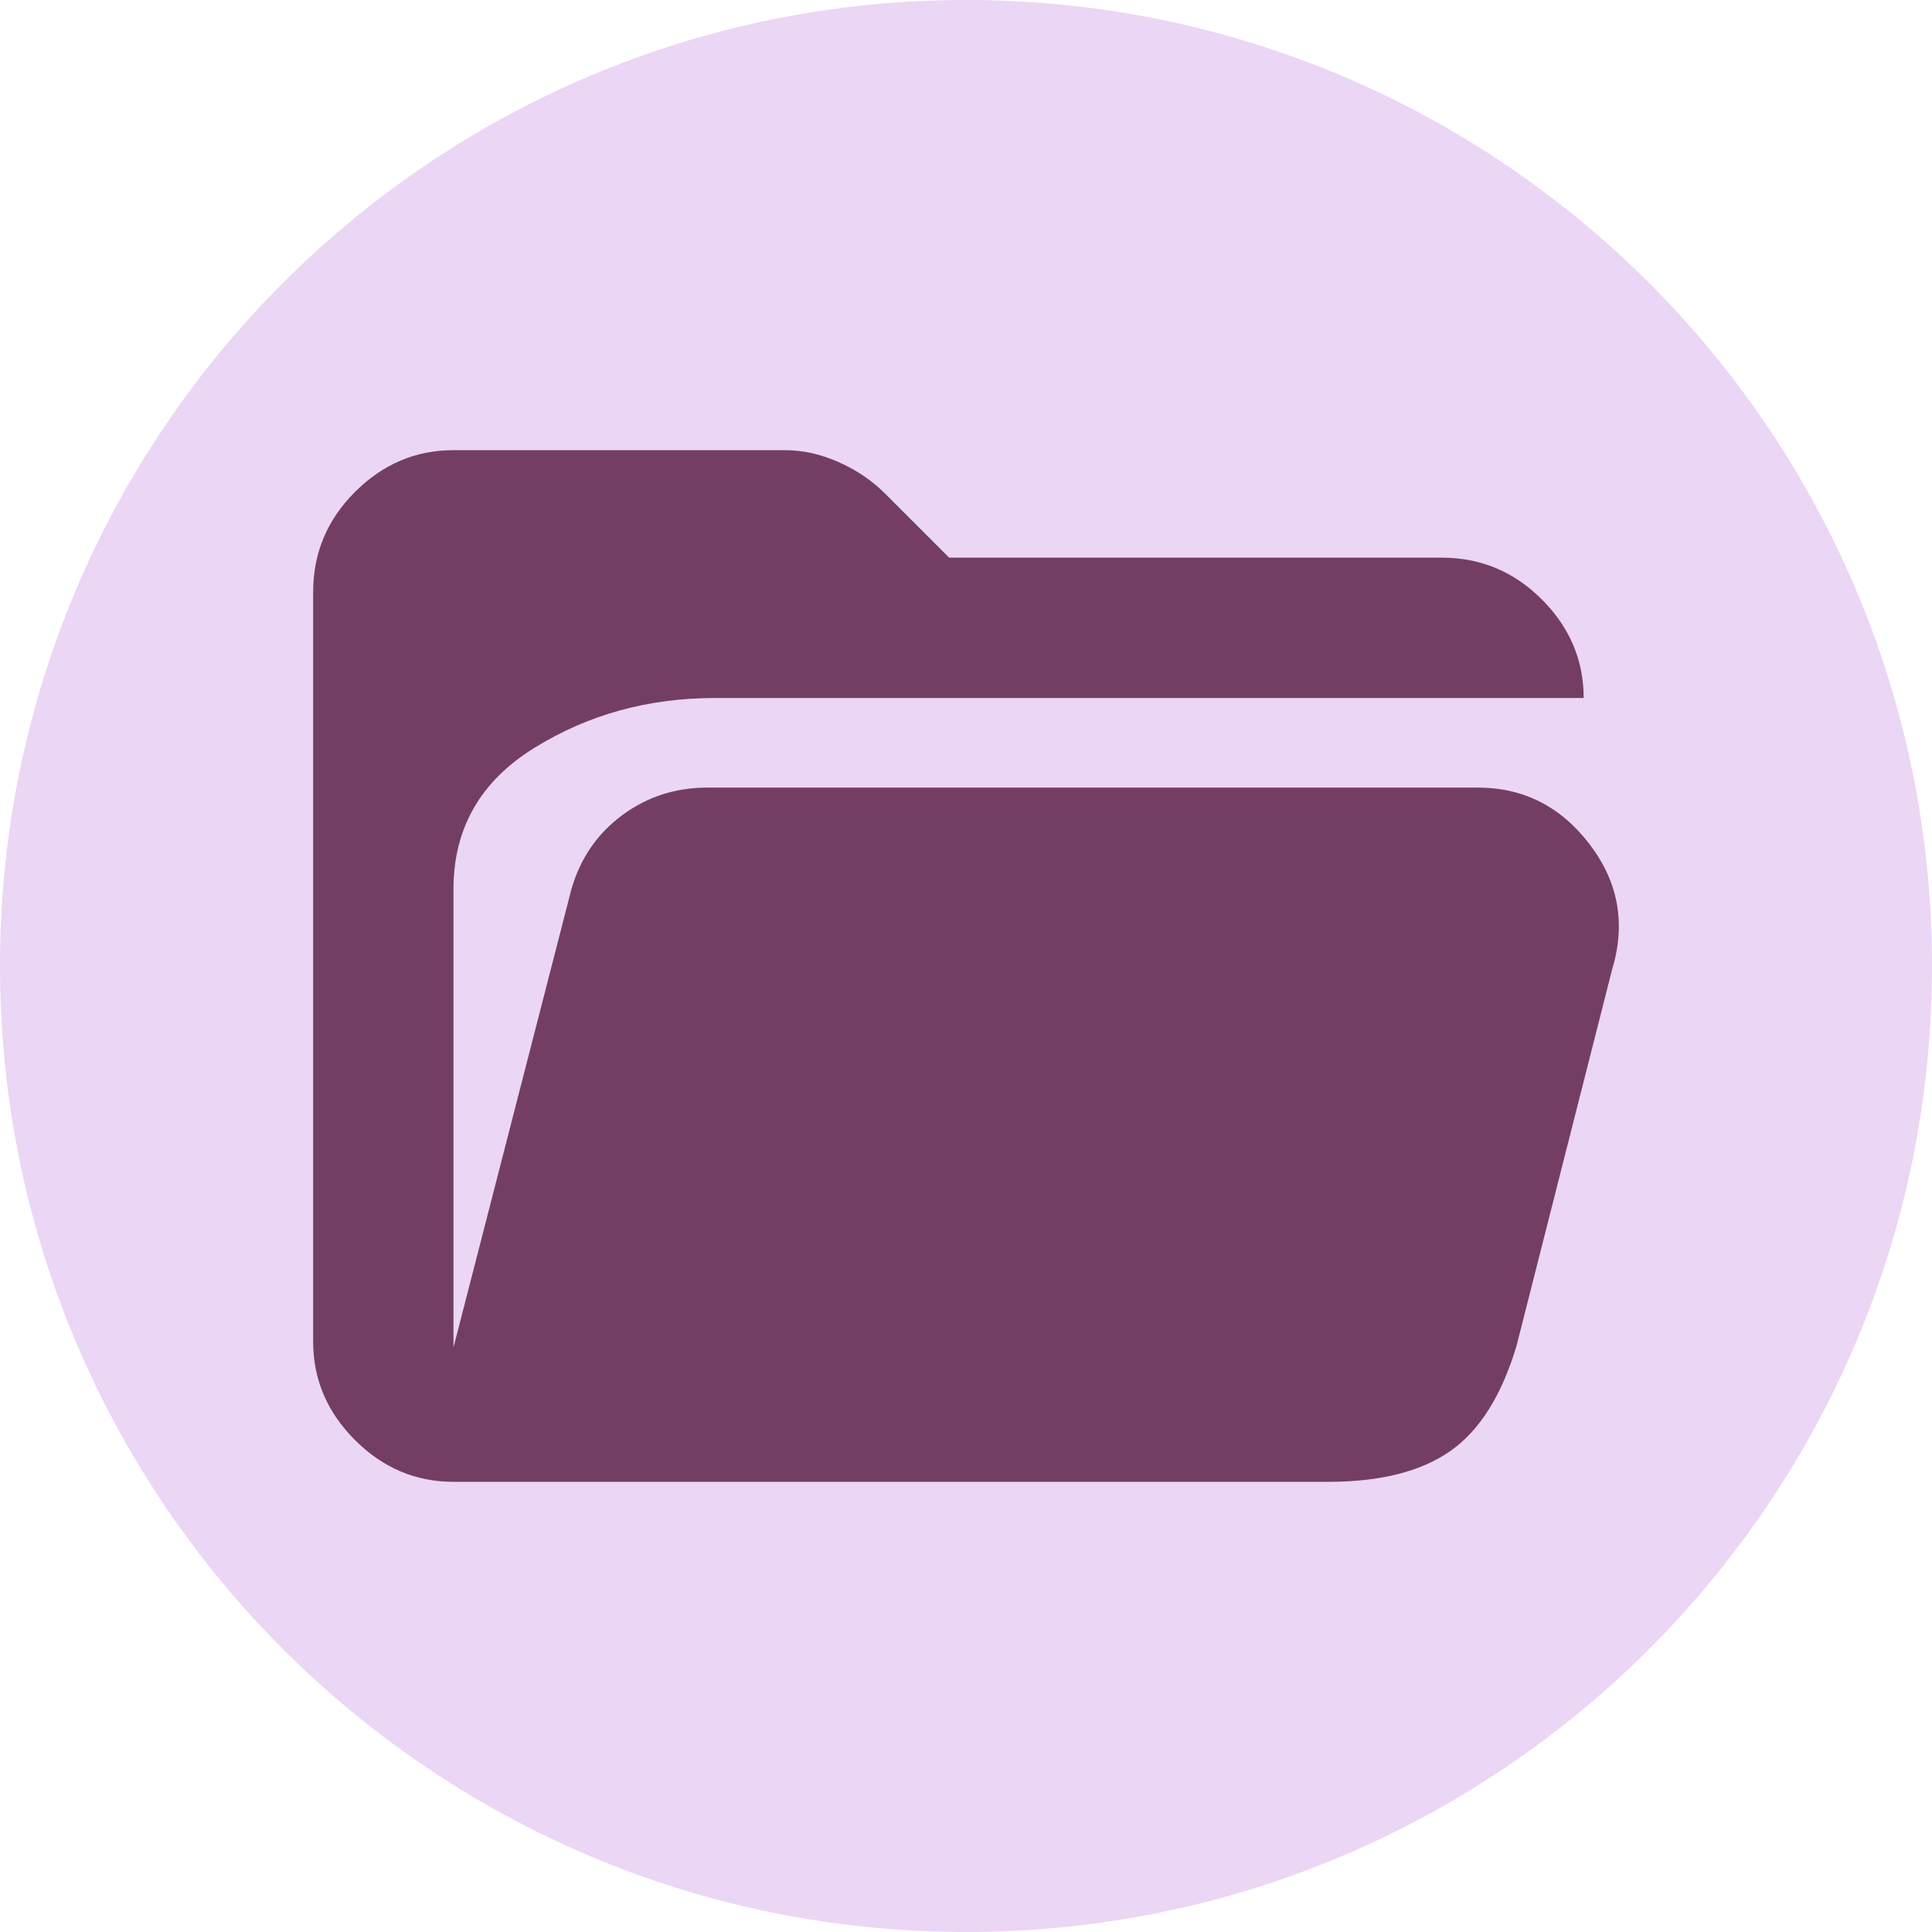
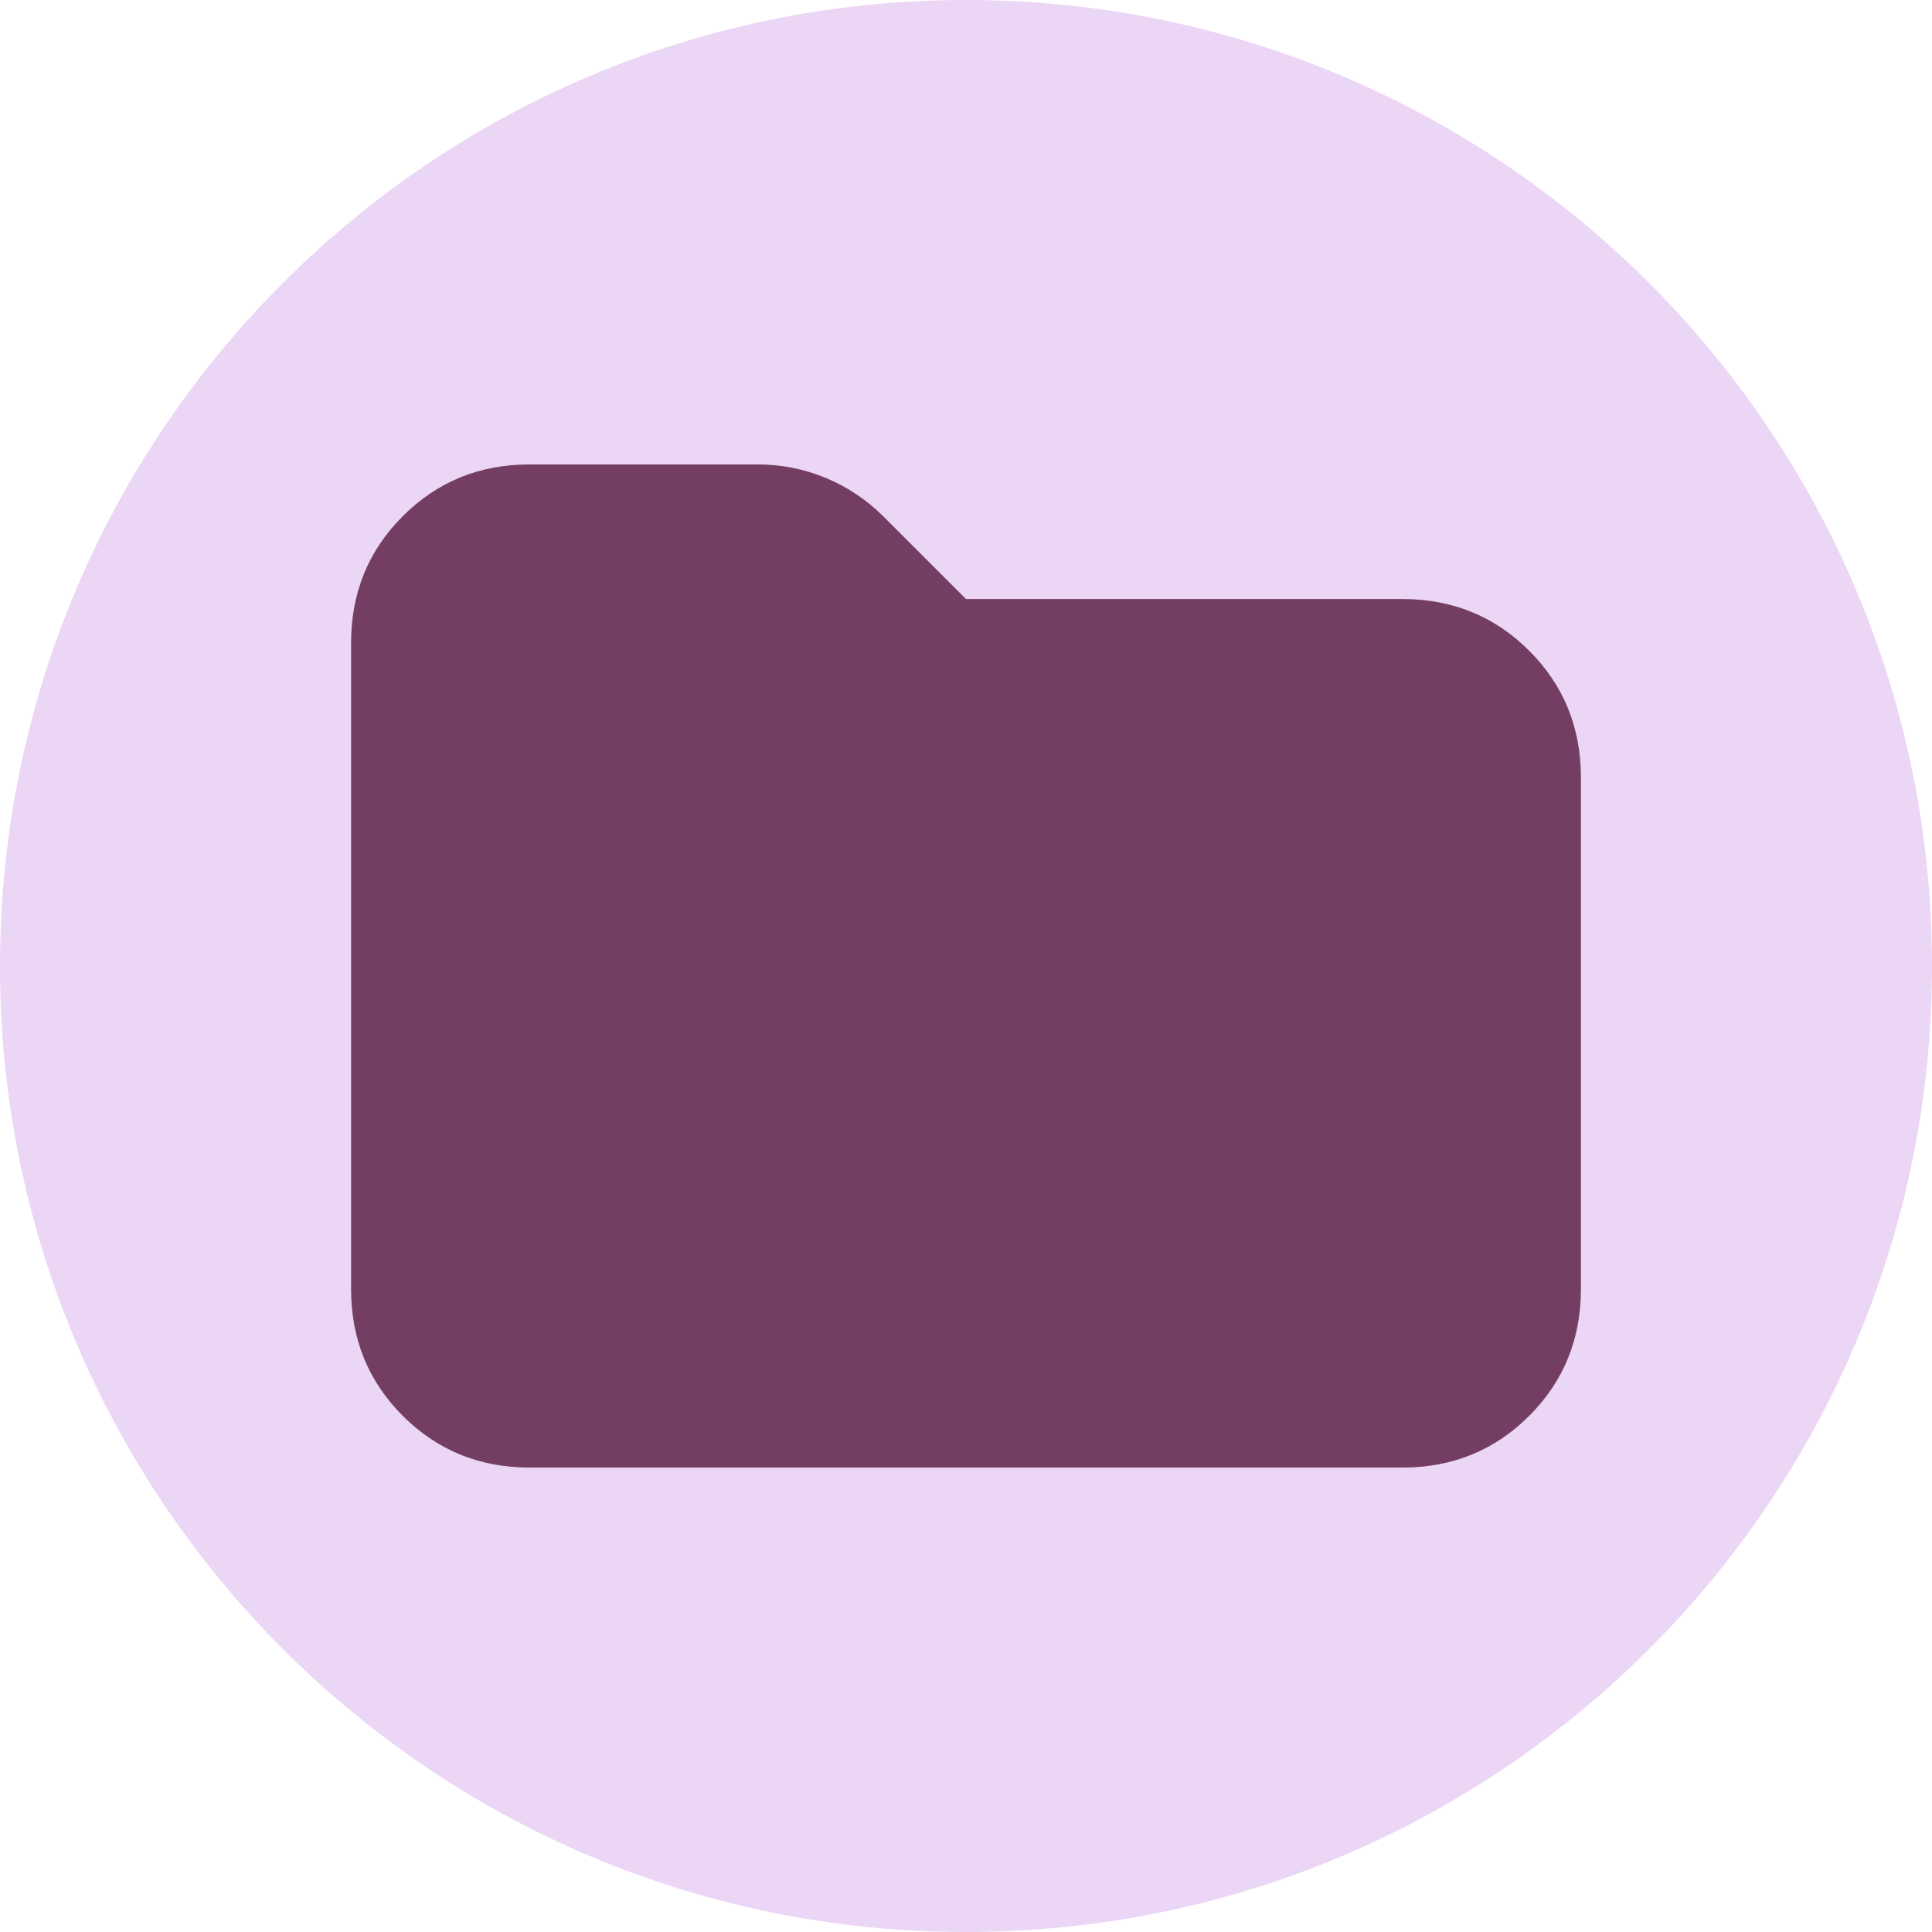
<svg xmlns="http://www.w3.org/2000/svg" viewBox="0 -960 960 960" width="960px" height="960px">
  <ellipse style="fill: #ebd6f5;" cx="480" cy="-480" rx="480" ry="480" transform="matrix(1, 0, 0, 1, 0, 2.2737367544323206e-13)" />
-   <path d="M 786.922 -613.162 L 355.161 -613.162 C 322.025 -613.162 292.103 -604.878 265.396 -588.31 C 238.689 -571.742 225.336 -548.373 225.336 -518.205 L 225.336 -290.455 L 283.943 -518.205 C 288.393 -533.536 296.801 -545.777 309.166 -554.927 C 321.53 -564.077 335.626 -568.651 351.452 -568.651 L 734.25 -568.651 C 757.001 -568.651 775.548 -559.254 789.89 -540.461 C 804.233 -521.666 807.941 -500.894 801.018 -478.145 L 753.539 -291.196 C 746.12 -266.467 735.116 -249.034 720.526 -238.896 C 705.936 -228.756 685.783 -223.687 660.065 -223.687 L 225.336 -223.687 C 206.543 -223.687 190.222 -230.611 176.373 -244.46 C 162.524 -258.307 155.601 -274.628 155.601 -293.422 L 155.601 -665.834 C 155.601 -685.123 162.524 -701.691 176.373 -715.539 C 190.222 -729.387 206.543 -736.312 225.336 -736.312 L 390.029 -736.312 C 398.931 -736.312 407.834 -734.332 416.735 -730.376 C 425.637 -726.419 433.303 -721.226 439.733 -714.797 L 471.633 -682.898 L 716.446 -682.898 C 735.734 -682.898 752.302 -675.972 766.151 -662.125 C 779.998 -648.276 786.922 -631.957 786.922 -613.162 Z" style="fill: #743e62;" />
+   <path d="M 263.158 -230.772 C 238.281 -230.772 217.278 -239.338 200.147 -256.469 C 183.015 -273.601 174.45 -294.605 174.45 -319.48 L 174.45 -640.52 C 174.45 -665.395 183.015 -686.399 200.147 -703.531 C 217.278 -720.662 238.281 -729.228 263.158 -729.228 L 376.507 -729.228 C 388.241 -729.228 399.505 -726.998 410.301 -722.539 C 421.096 -718.081 430.718 -711.627 439.166 -703.179 L 480 -662.345 L 696.842 -662.345 C 721.718 -662.345 742.721 -653.779 759.853 -636.647 C 776.984 -619.516 785.55 -598.512 785.55 -573.636 L 785.55 -319.48 C 785.55 -294.605 776.984 -273.601 759.853 -256.469 C 742.721 -239.338 721.718 -230.772 696.842 -230.772 L 263.158 -230.772 Z" style="fill: #743e62;" />
</svg>
